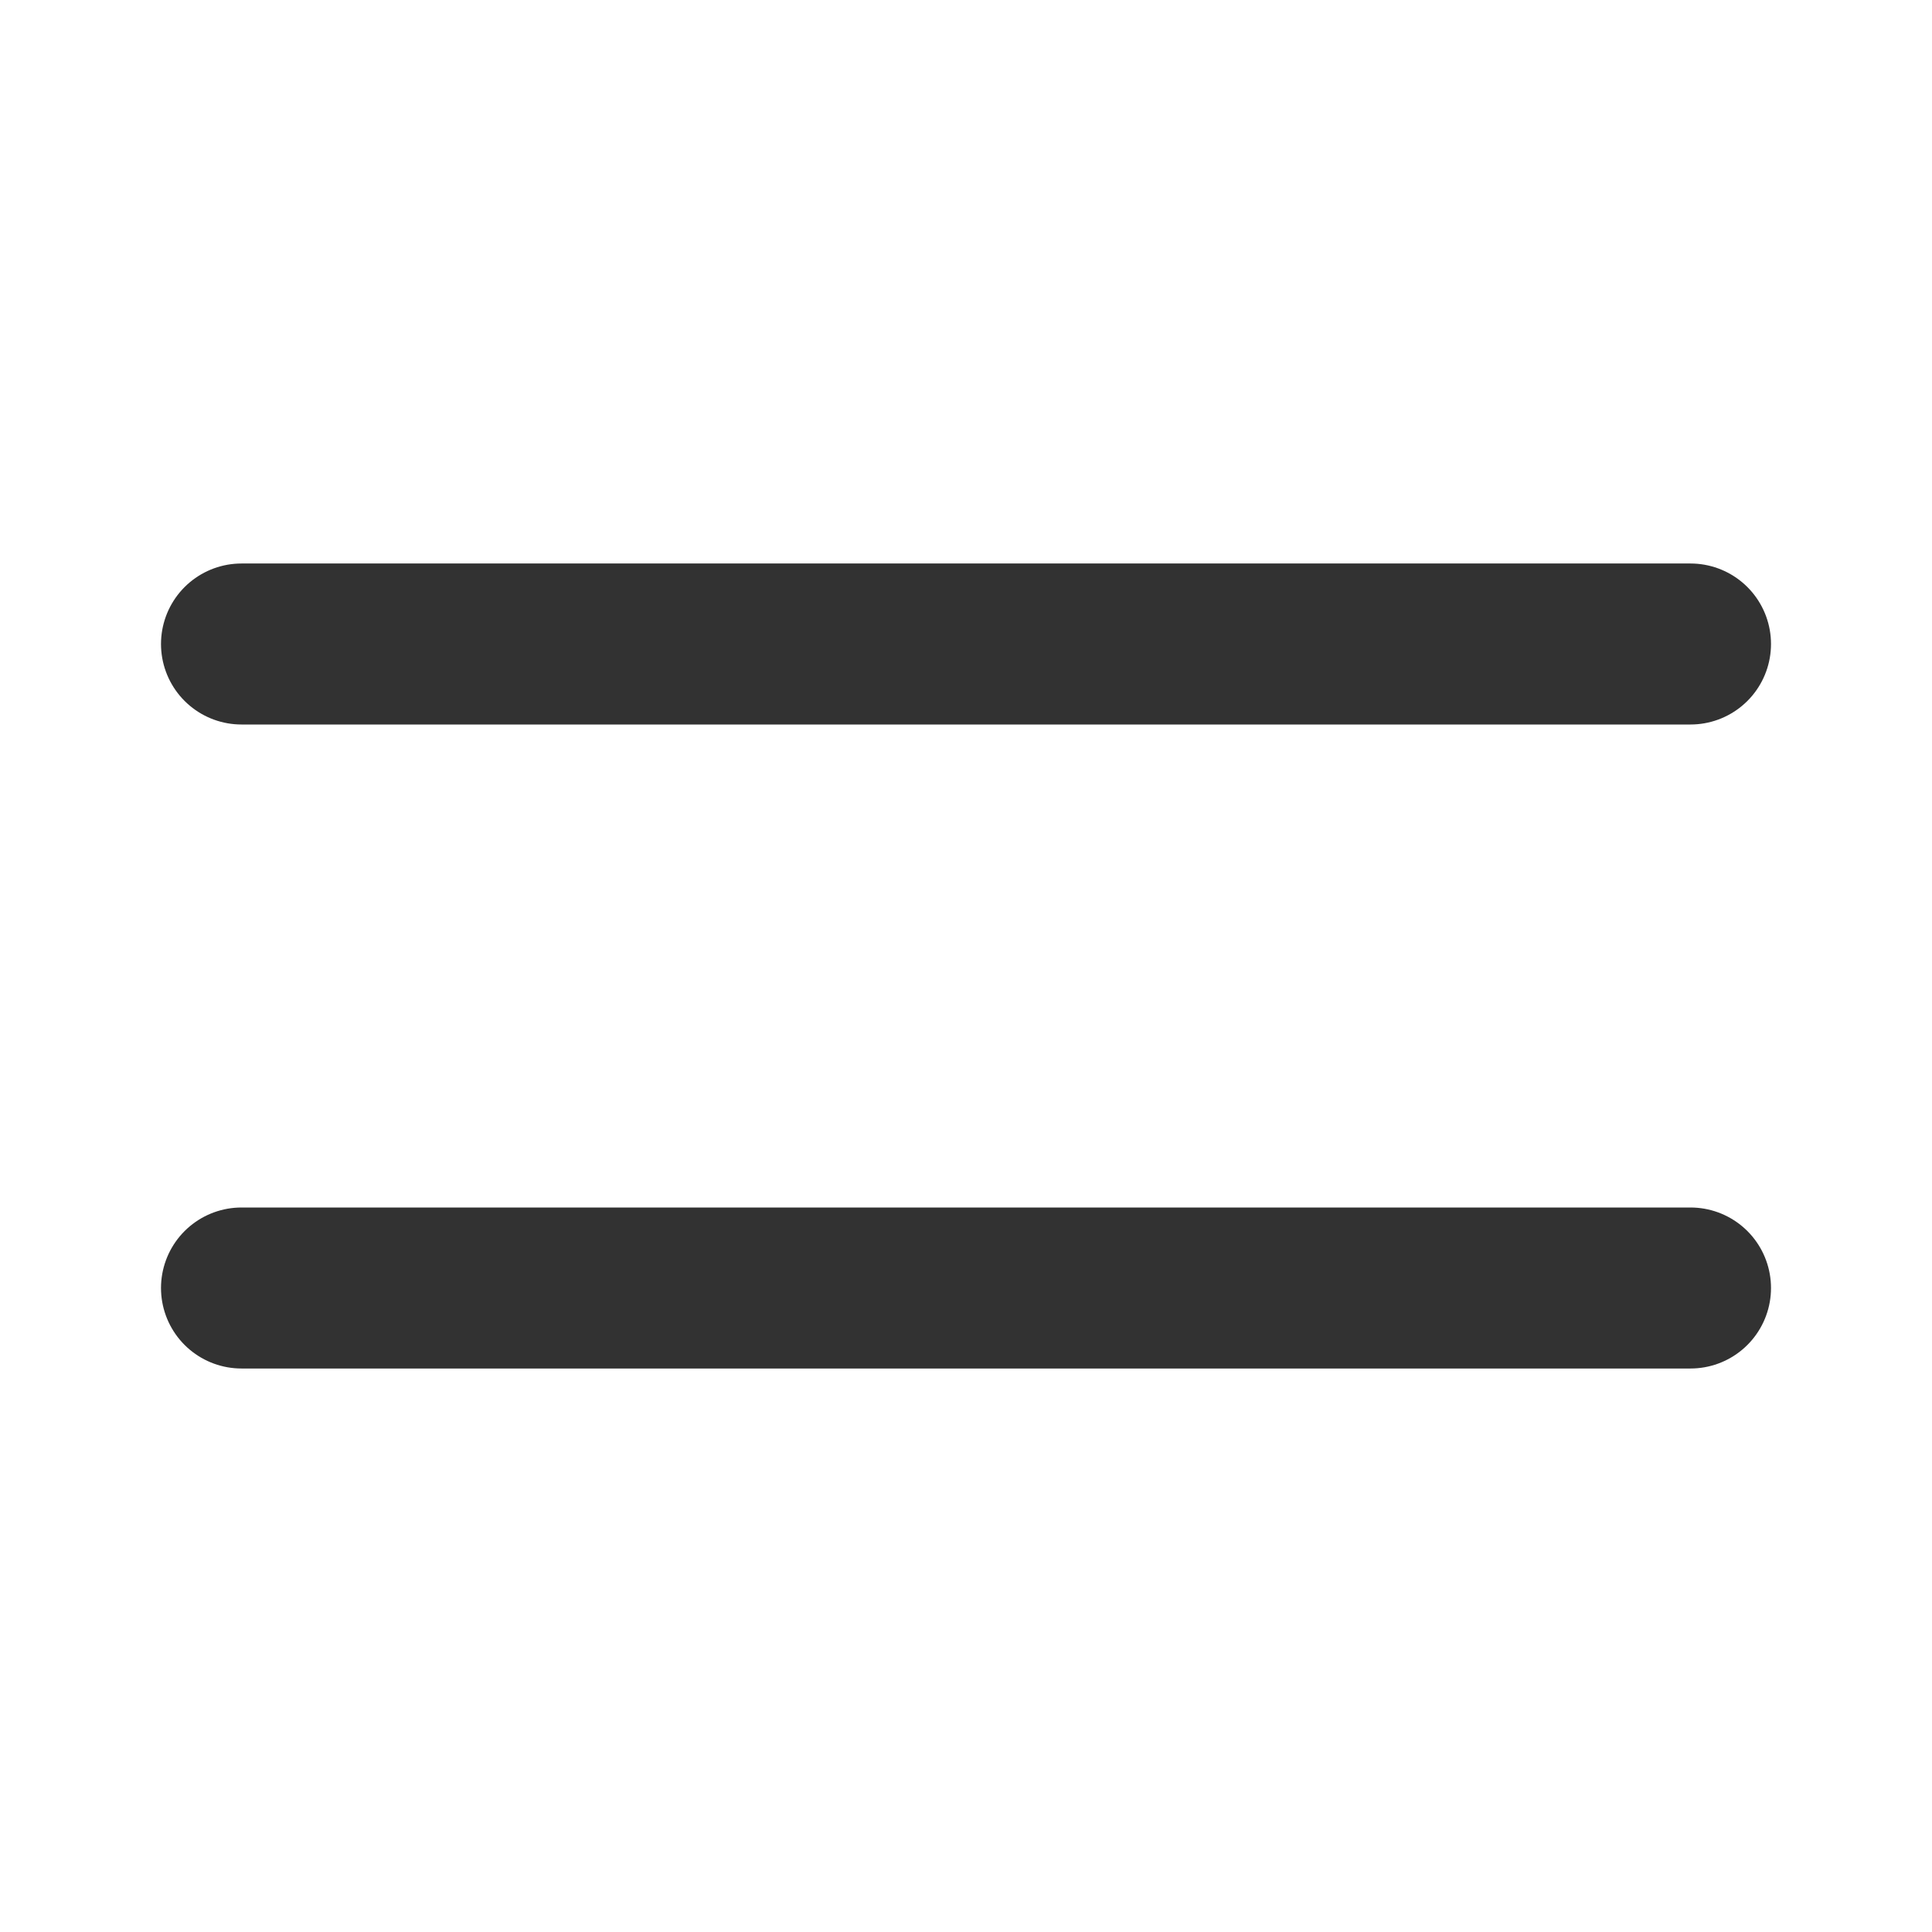
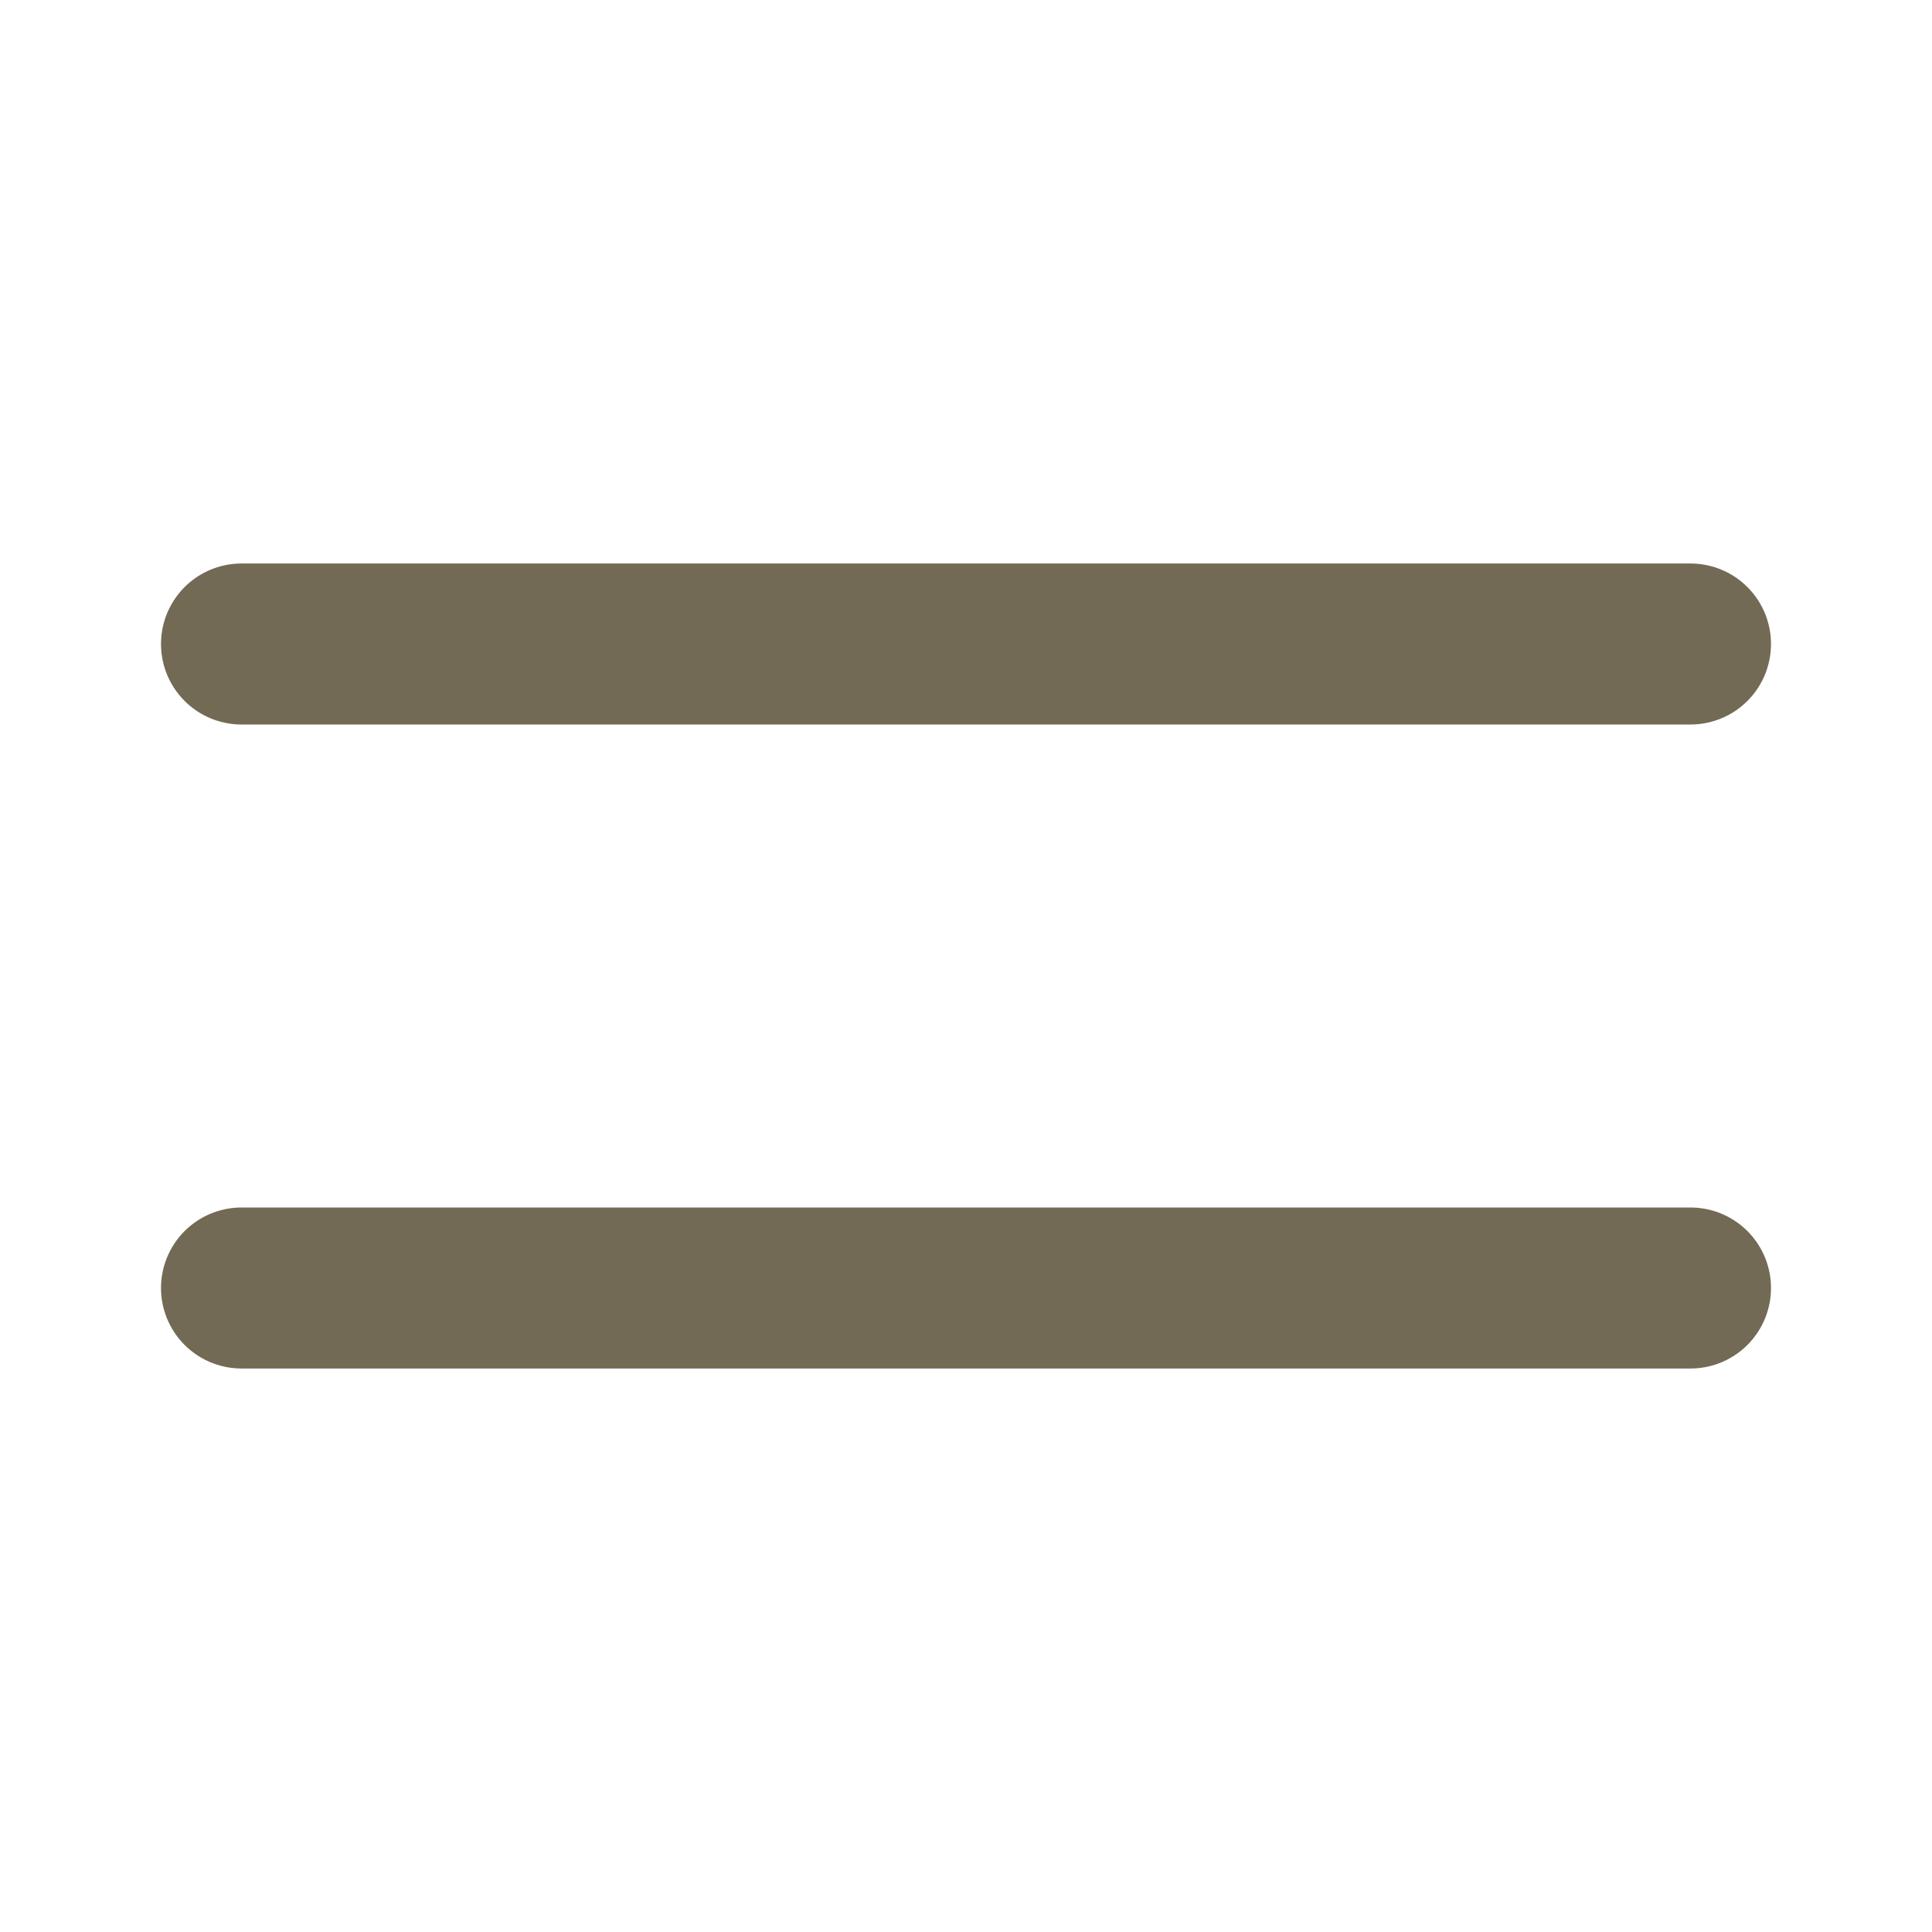
<svg xmlns="http://www.w3.org/2000/svg" width="24" height="24" viewBox="0 0 24 24" fill="none">
-   <path d="M21 8H3" stroke="#323232" stroke-width="2" stroke-linecap="round" stroke-linejoin="round" />
-   <path d="M21 16H3" stroke="#323232" stroke-width="2" stroke-linecap="round" stroke-linejoin="round" />
+   <g id="Burger">
+     <path id="Vector" d="M21 8H3" stroke="#726A54" stroke-width="2" stroke-linecap="round" stroke-linejoin="round" />
+     <path id="Vector_2" d="M21 16H3" stroke="#726A54" stroke-width="2" stroke-linecap="round" stroke-linejoin="round" />
+   </g>
</svg>
